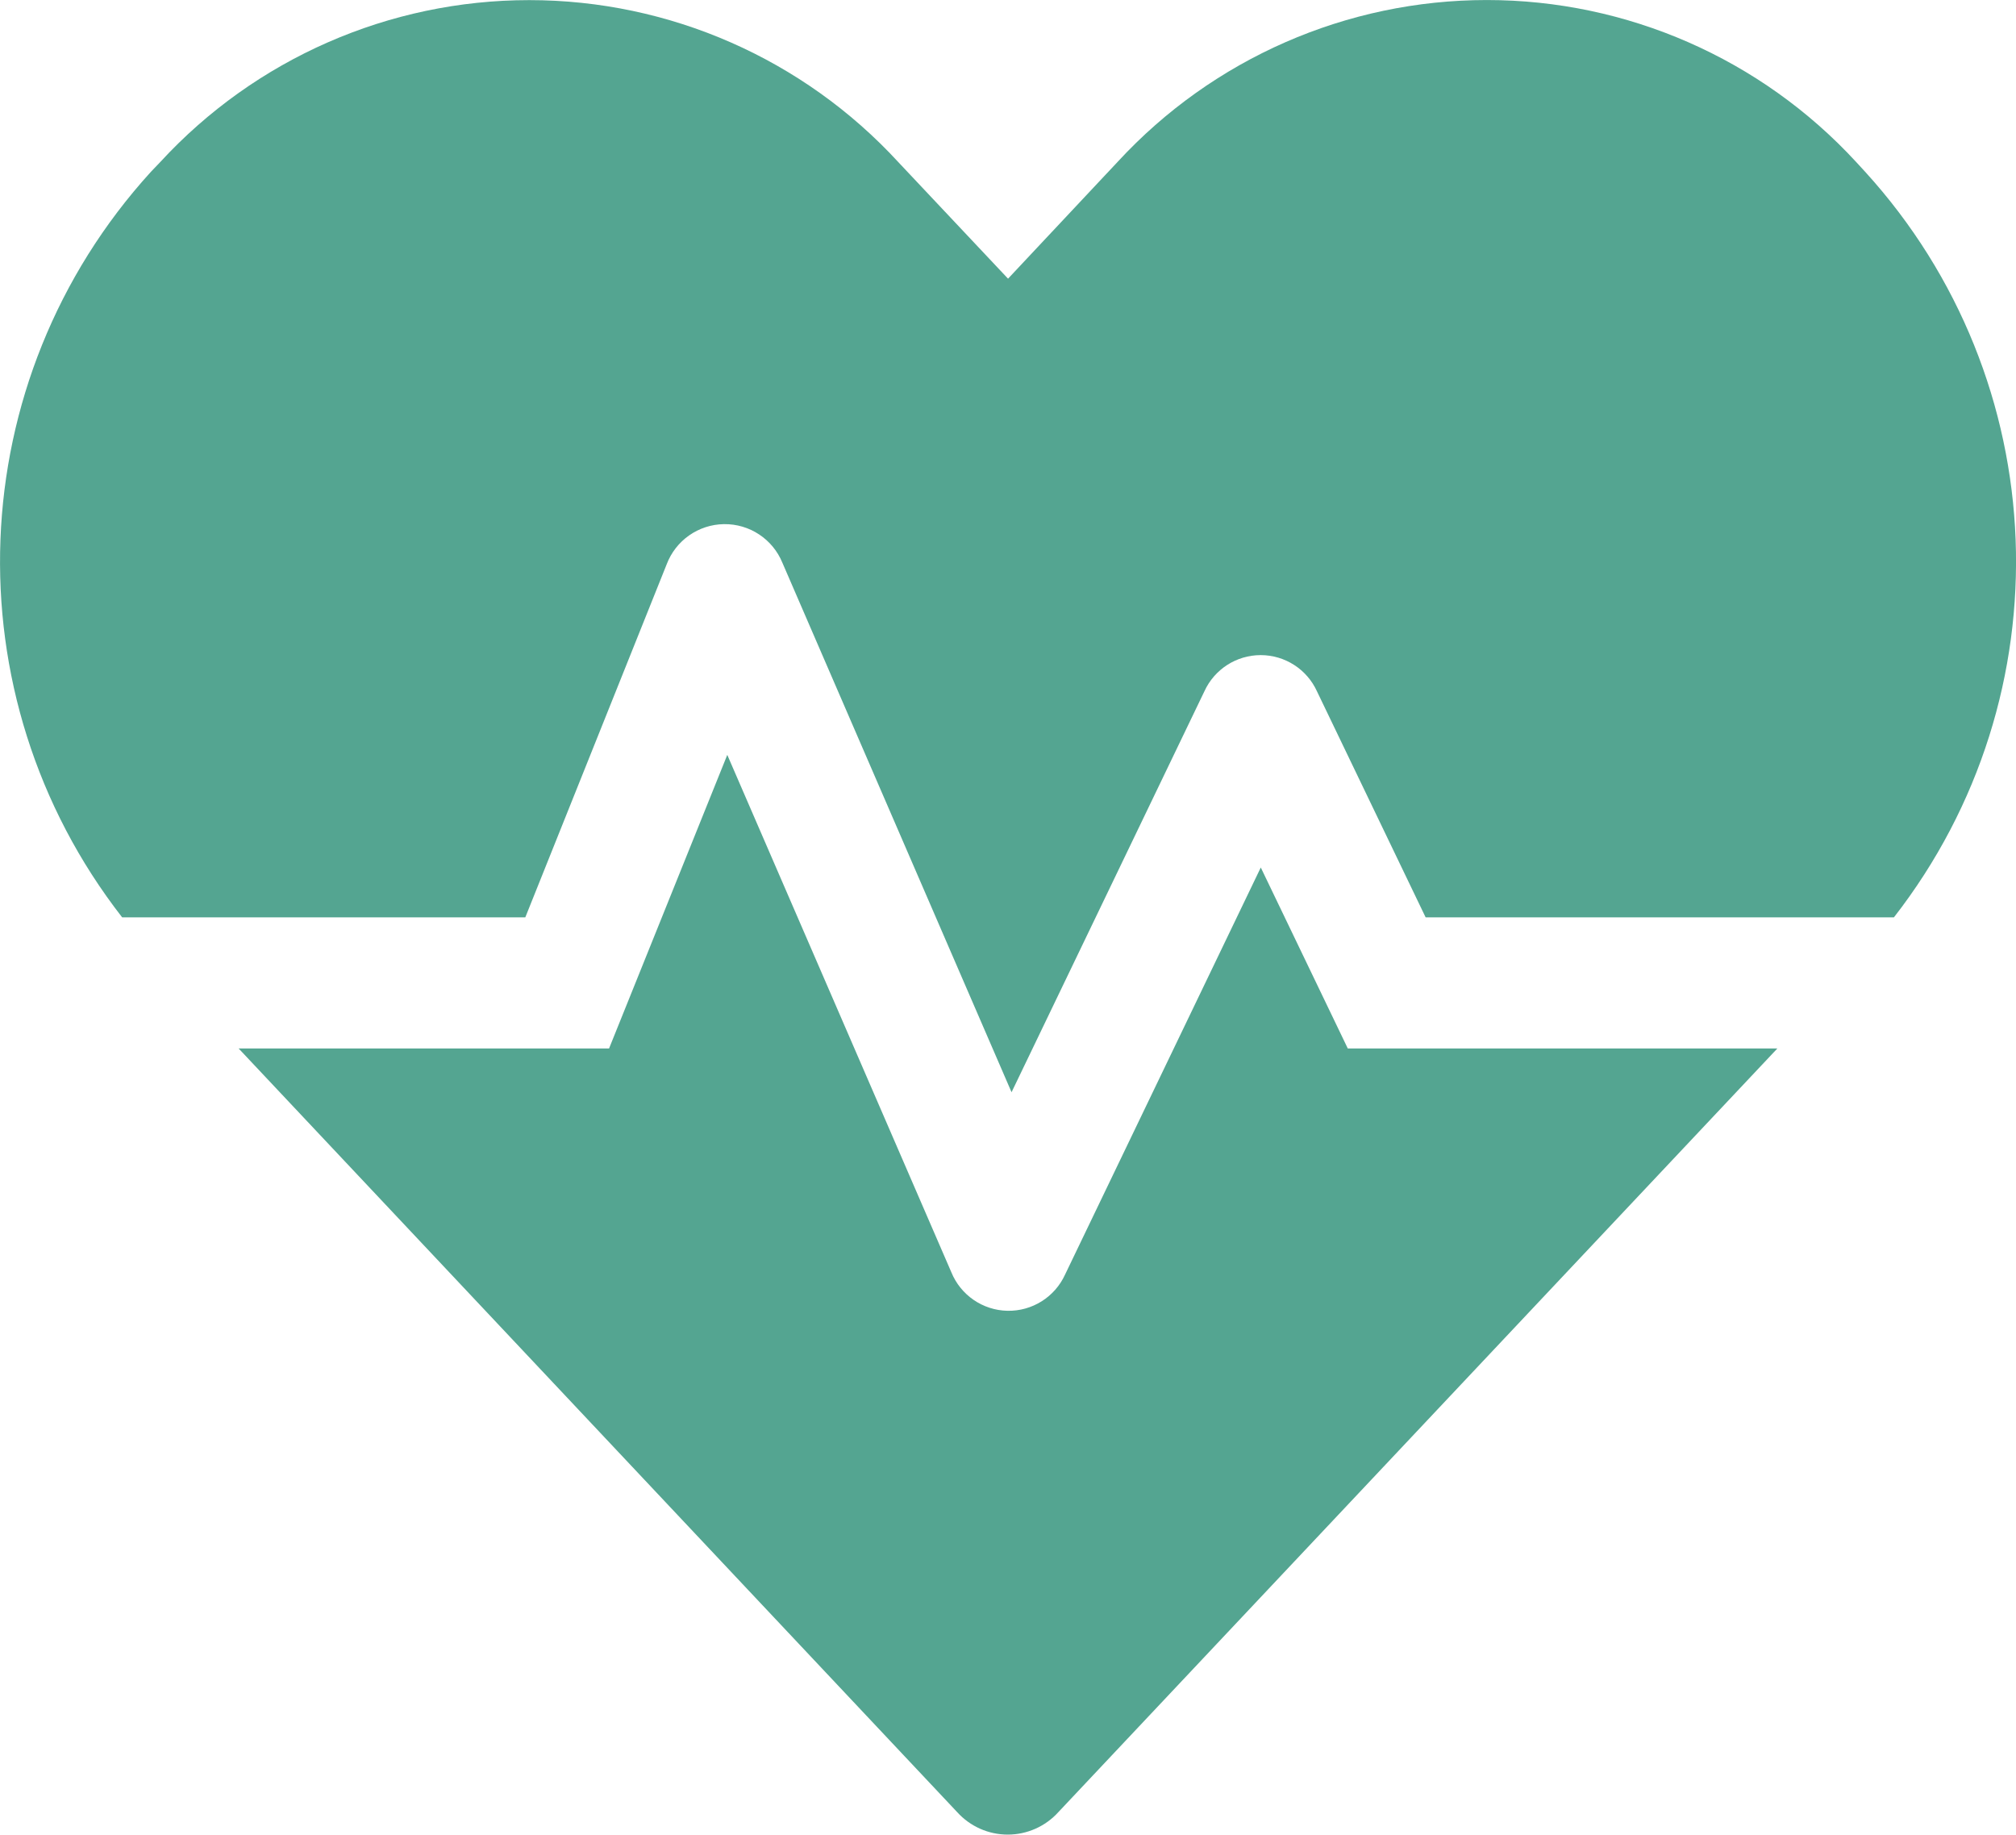
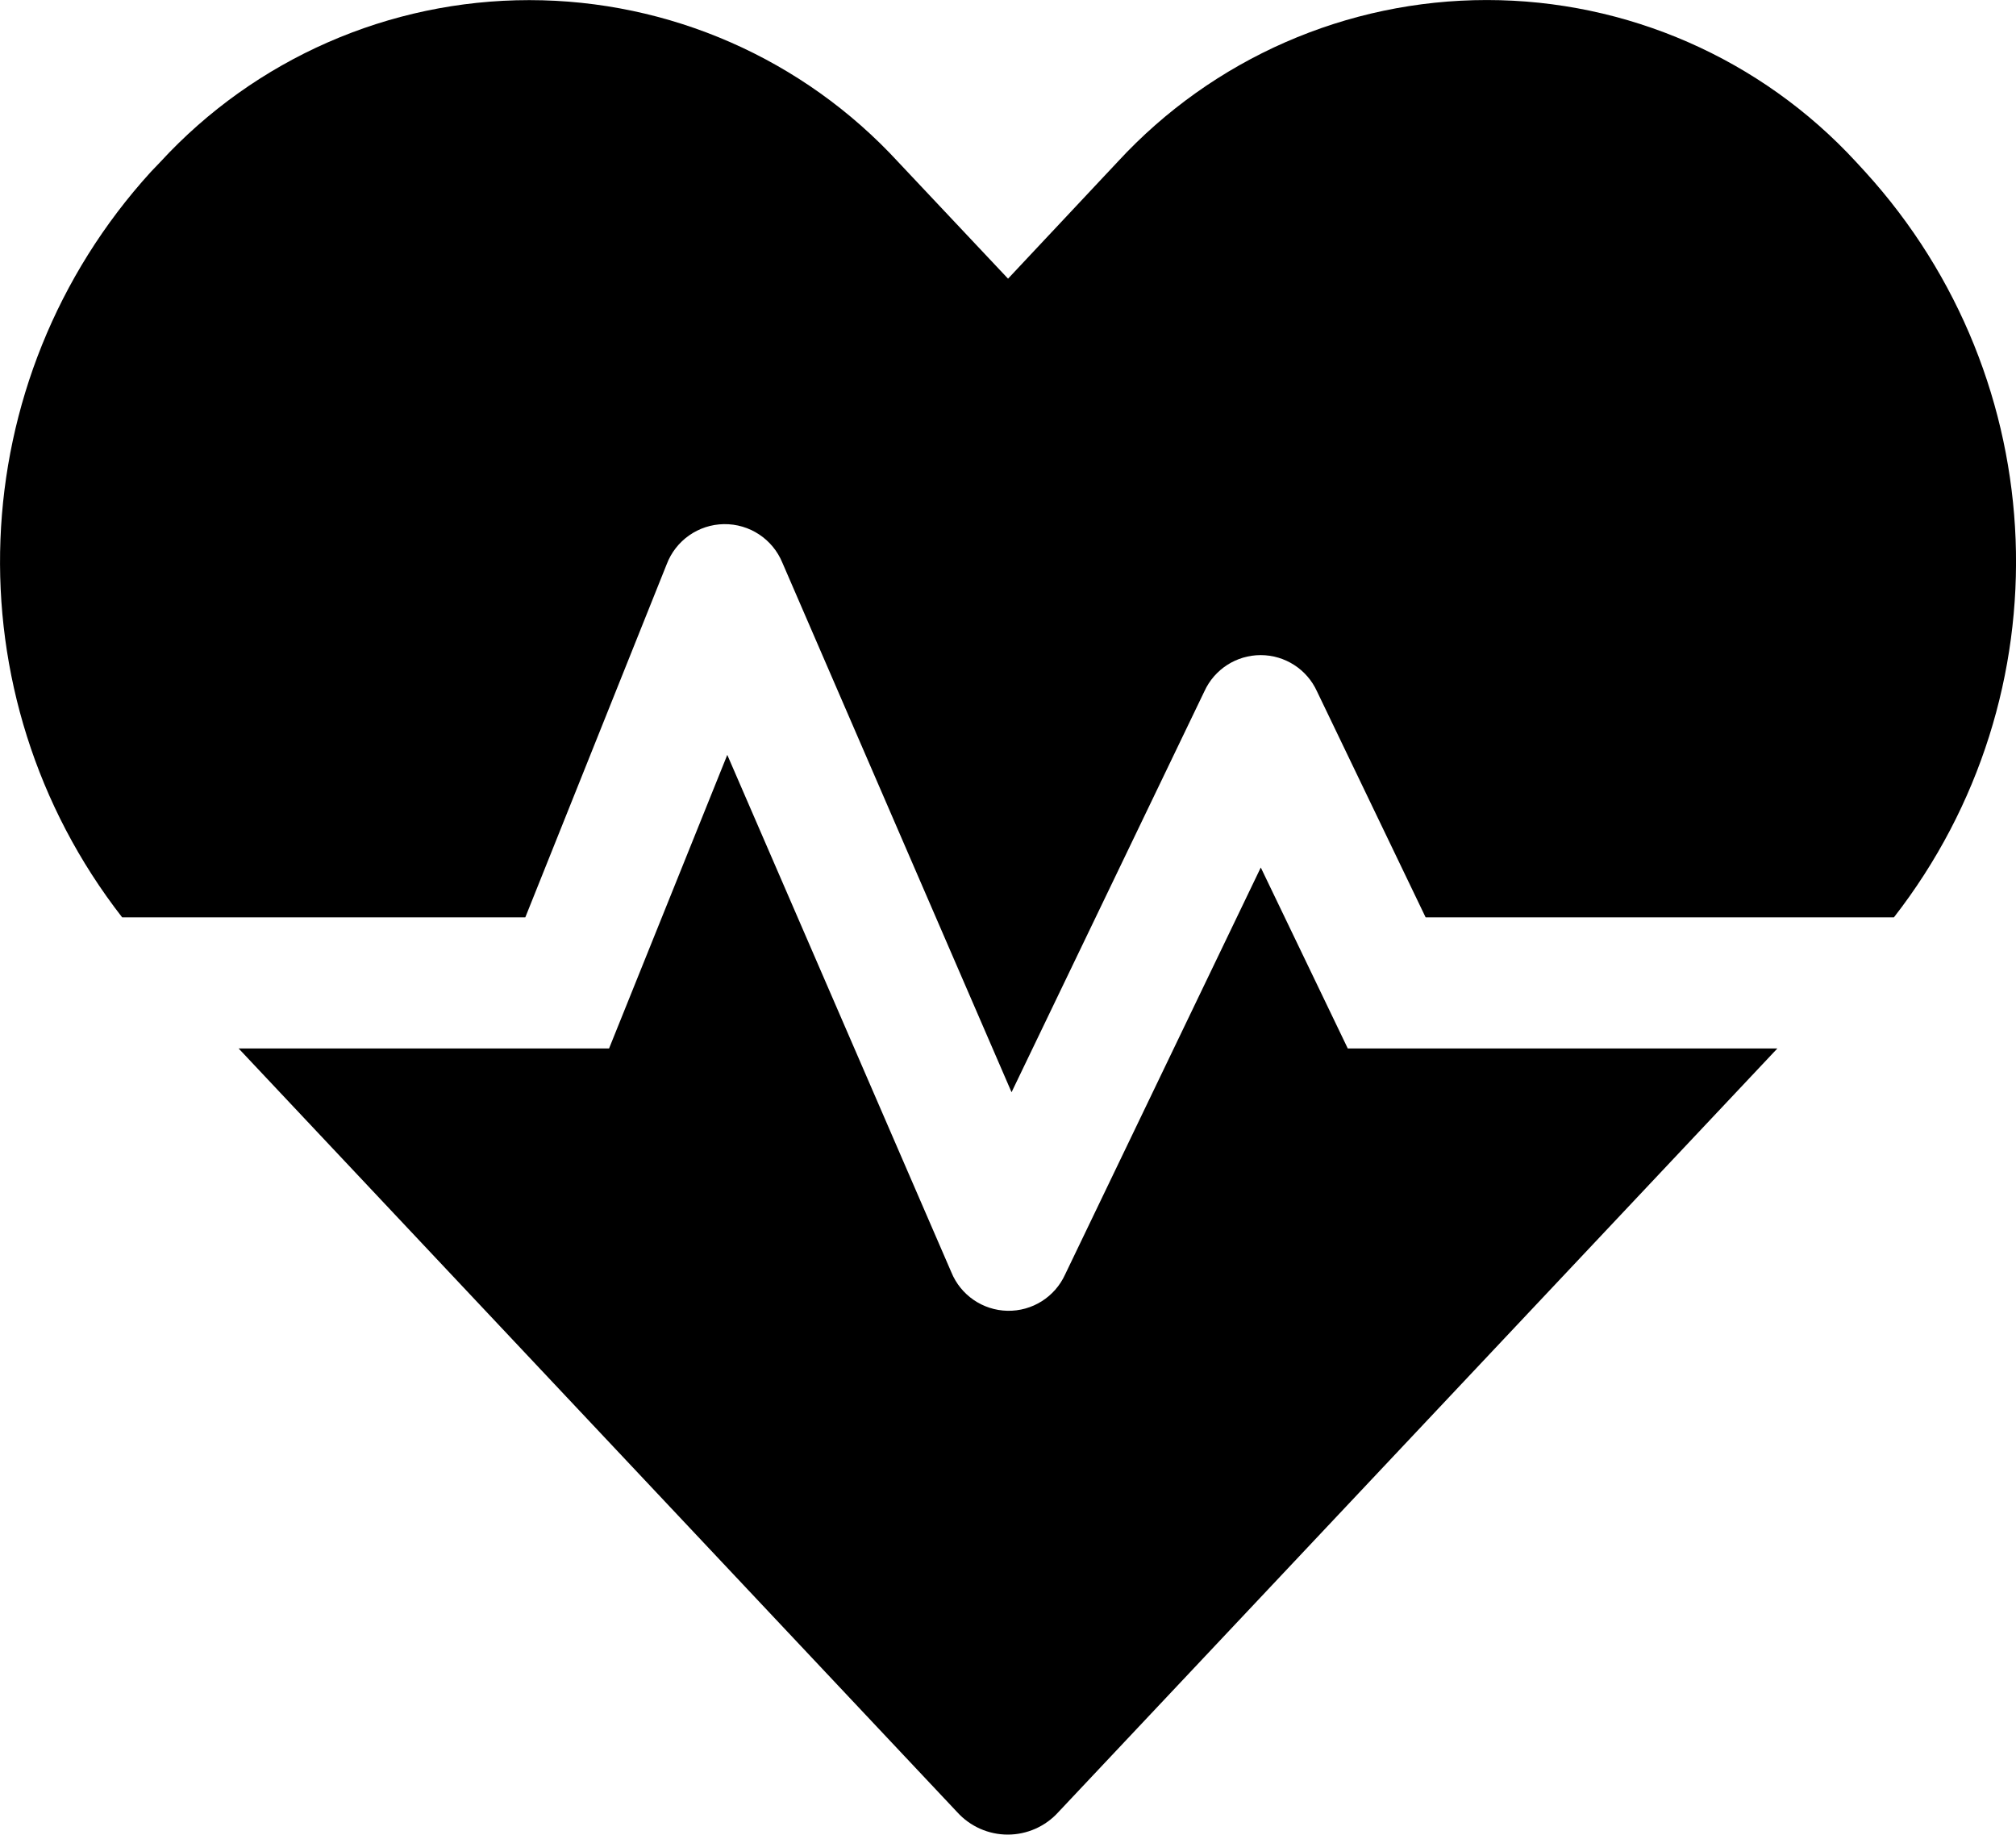
<svg xmlns="http://www.w3.org/2000/svg" width="85.734" height="78" viewBox="0 0 85.734 78">
-   <path id="Icon_awesome-heartbeat" data-name="Icon awesome-heartbeat" d="M53.616,39.129,45.294,56.434a2.635,2.635,0,0,1-4.839-.1L30.928,34.341,25.9,46.824H10.148L40.706,79.293a2.9,2.9,0,0,0,4.3,0L75.584,46.824H57.316ZM79.318,9.55l-.4-.435a21.354,21.354,0,0,0-31.378,0l-4.672,4.979L38.195,9.132a21.326,21.326,0,0,0-31.378,0l-.4.418a24.616,24.616,0,0,0-1.222,31.7H22.338l6.011-15.007a2.645,2.645,0,0,1,4.923-.07l9.745,22.511,8.2-17.044a2.631,2.631,0,0,1,4.789,0l4.621,9.61H80.54a24.616,24.616,0,0,0-1.222-31.7Z" transform="translate(0.001 -2.246)" fill="#54a591" />
+   <path id="Icon_awesome-heartbeat" data-name="Icon awesome-heartbeat" d="M53.616,39.129,45.294,56.434a2.635,2.635,0,0,1-4.839-.1L30.928,34.341,25.9,46.824H10.148L40.706,79.293a2.9,2.9,0,0,0,4.3,0L75.584,46.824H57.316ZM79.318,9.55l-.4-.435a21.354,21.354,0,0,0-31.378,0l-4.672,4.979L38.195,9.132a21.326,21.326,0,0,0-31.378,0l-.4.418a24.616,24.616,0,0,0-1.222,31.7H22.338l6.011-15.007a2.645,2.645,0,0,1,4.923-.07l9.745,22.511,8.2-17.044a2.631,2.631,0,0,1,4.789,0l4.621,9.61H80.54a24.616,24.616,0,0,0-1.222-31.7Z" transform="translate(0.001 -2.246)" fill="#000000" />
</svg>
